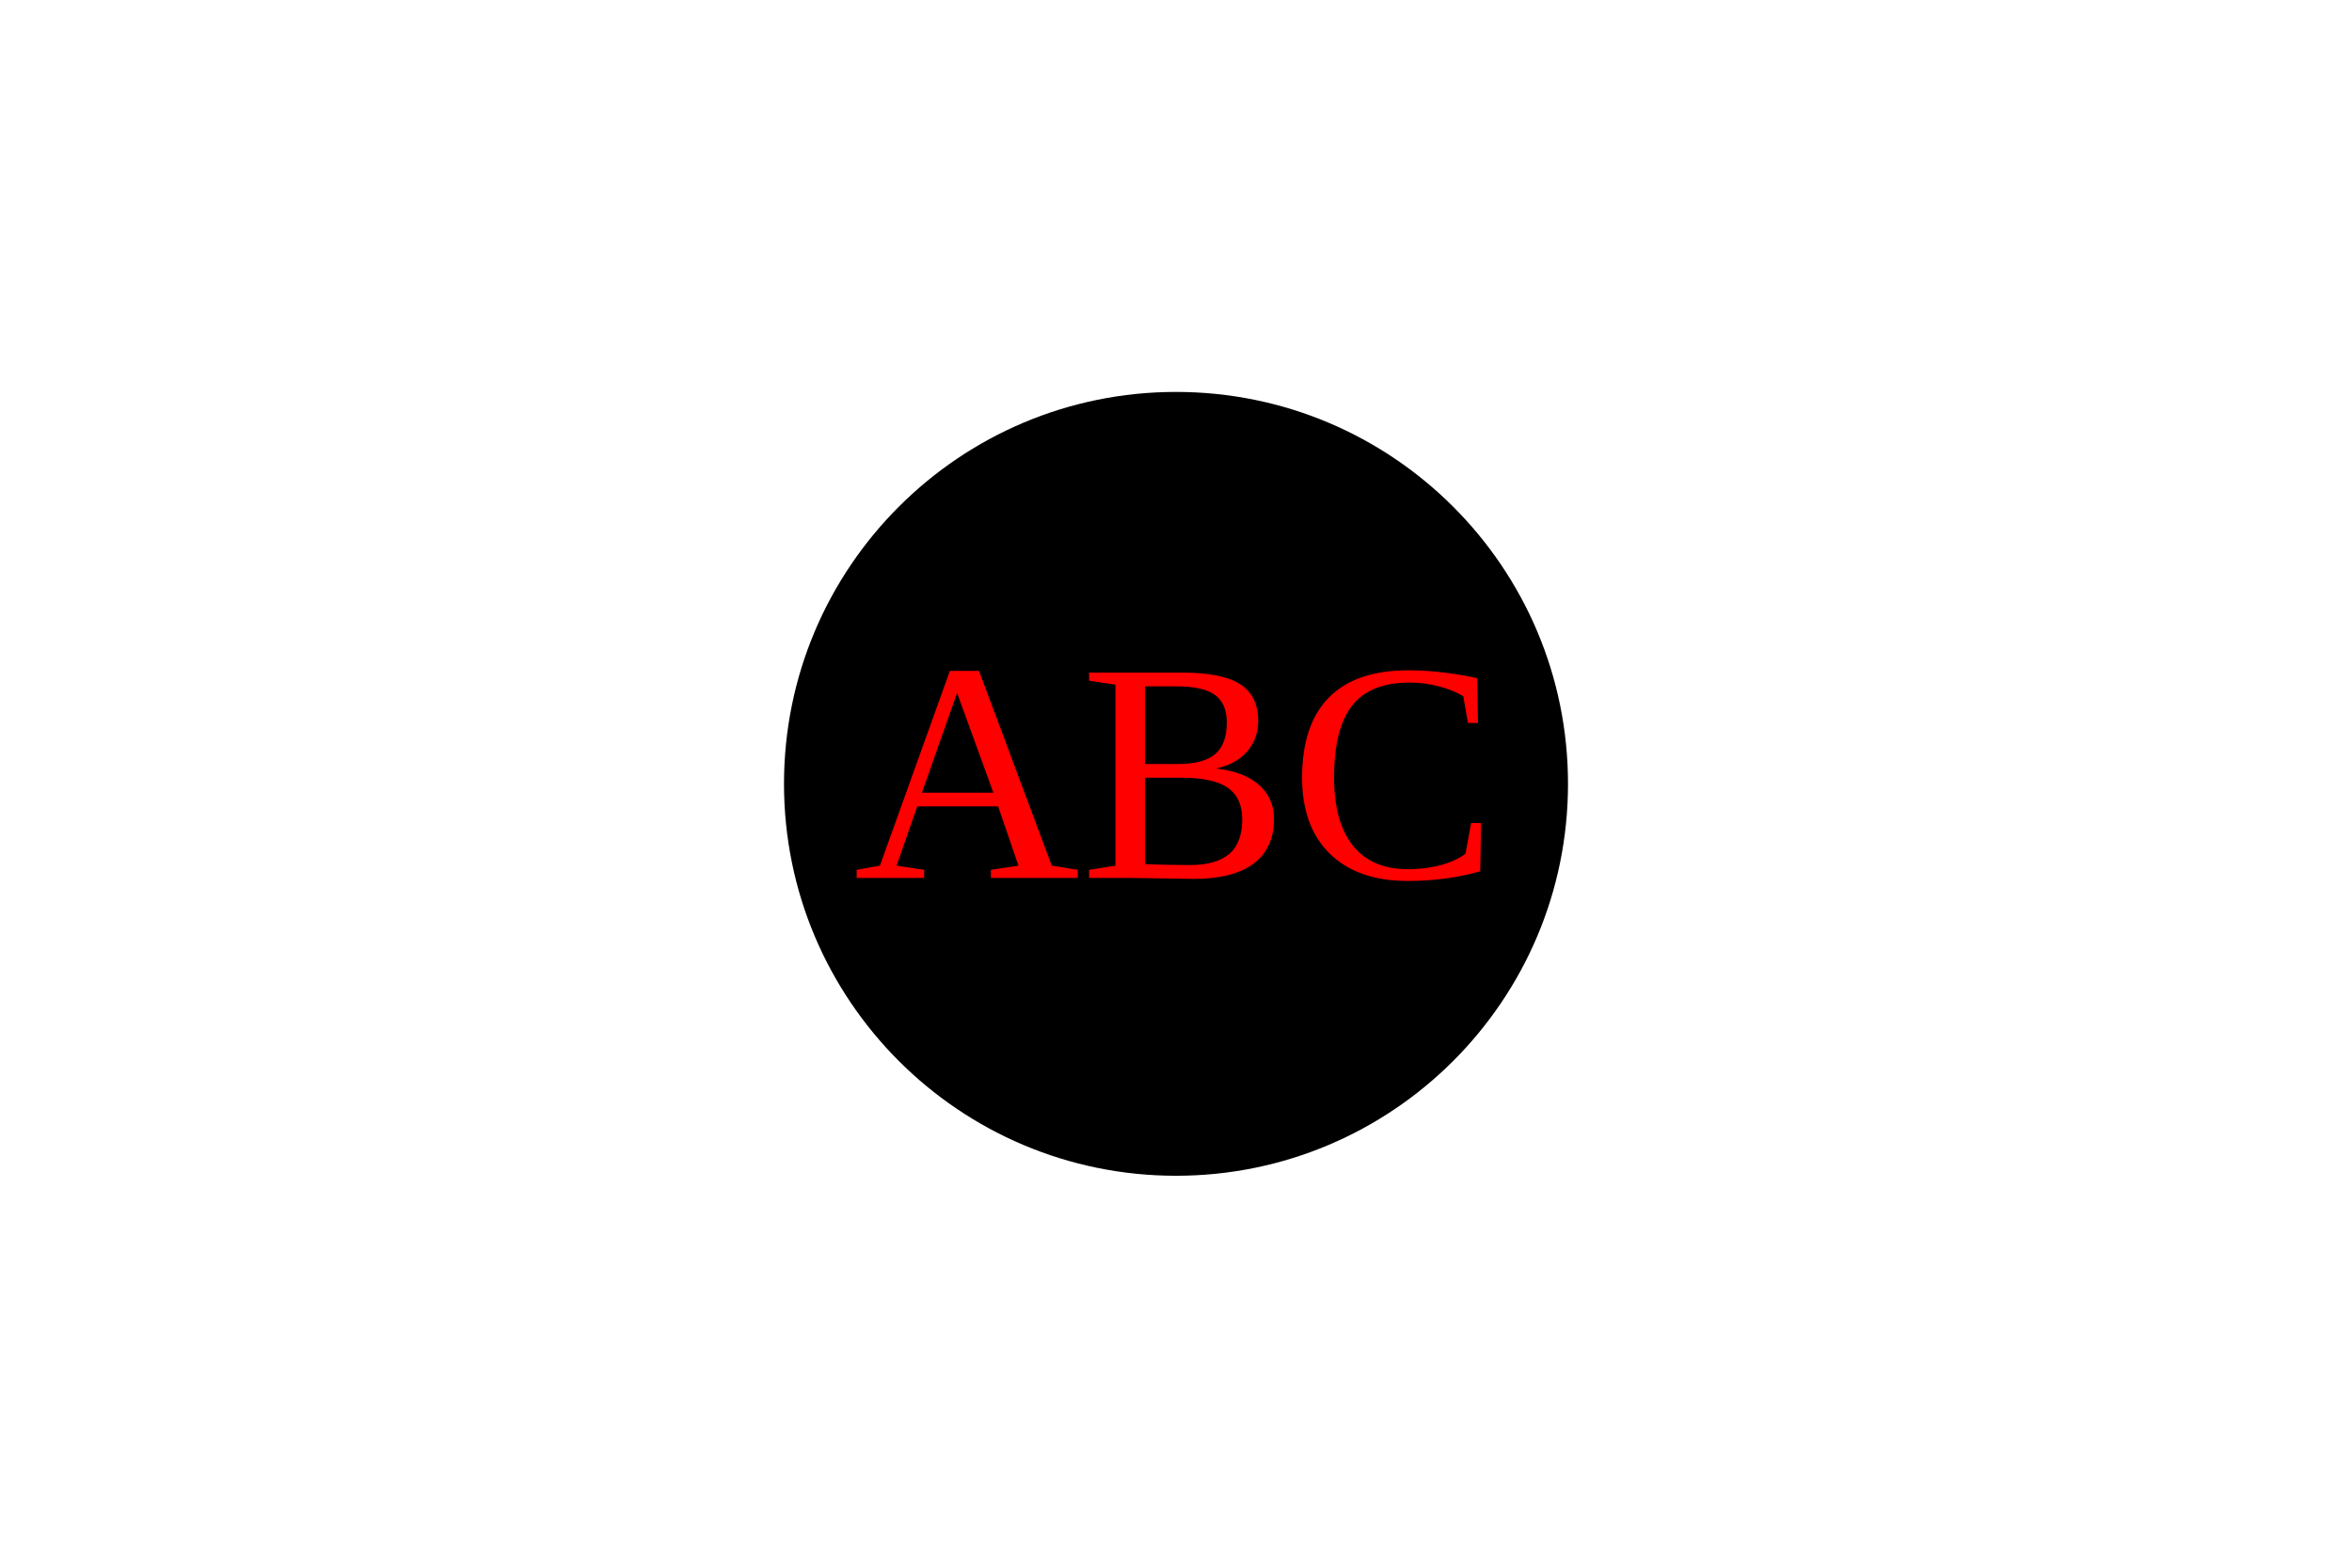
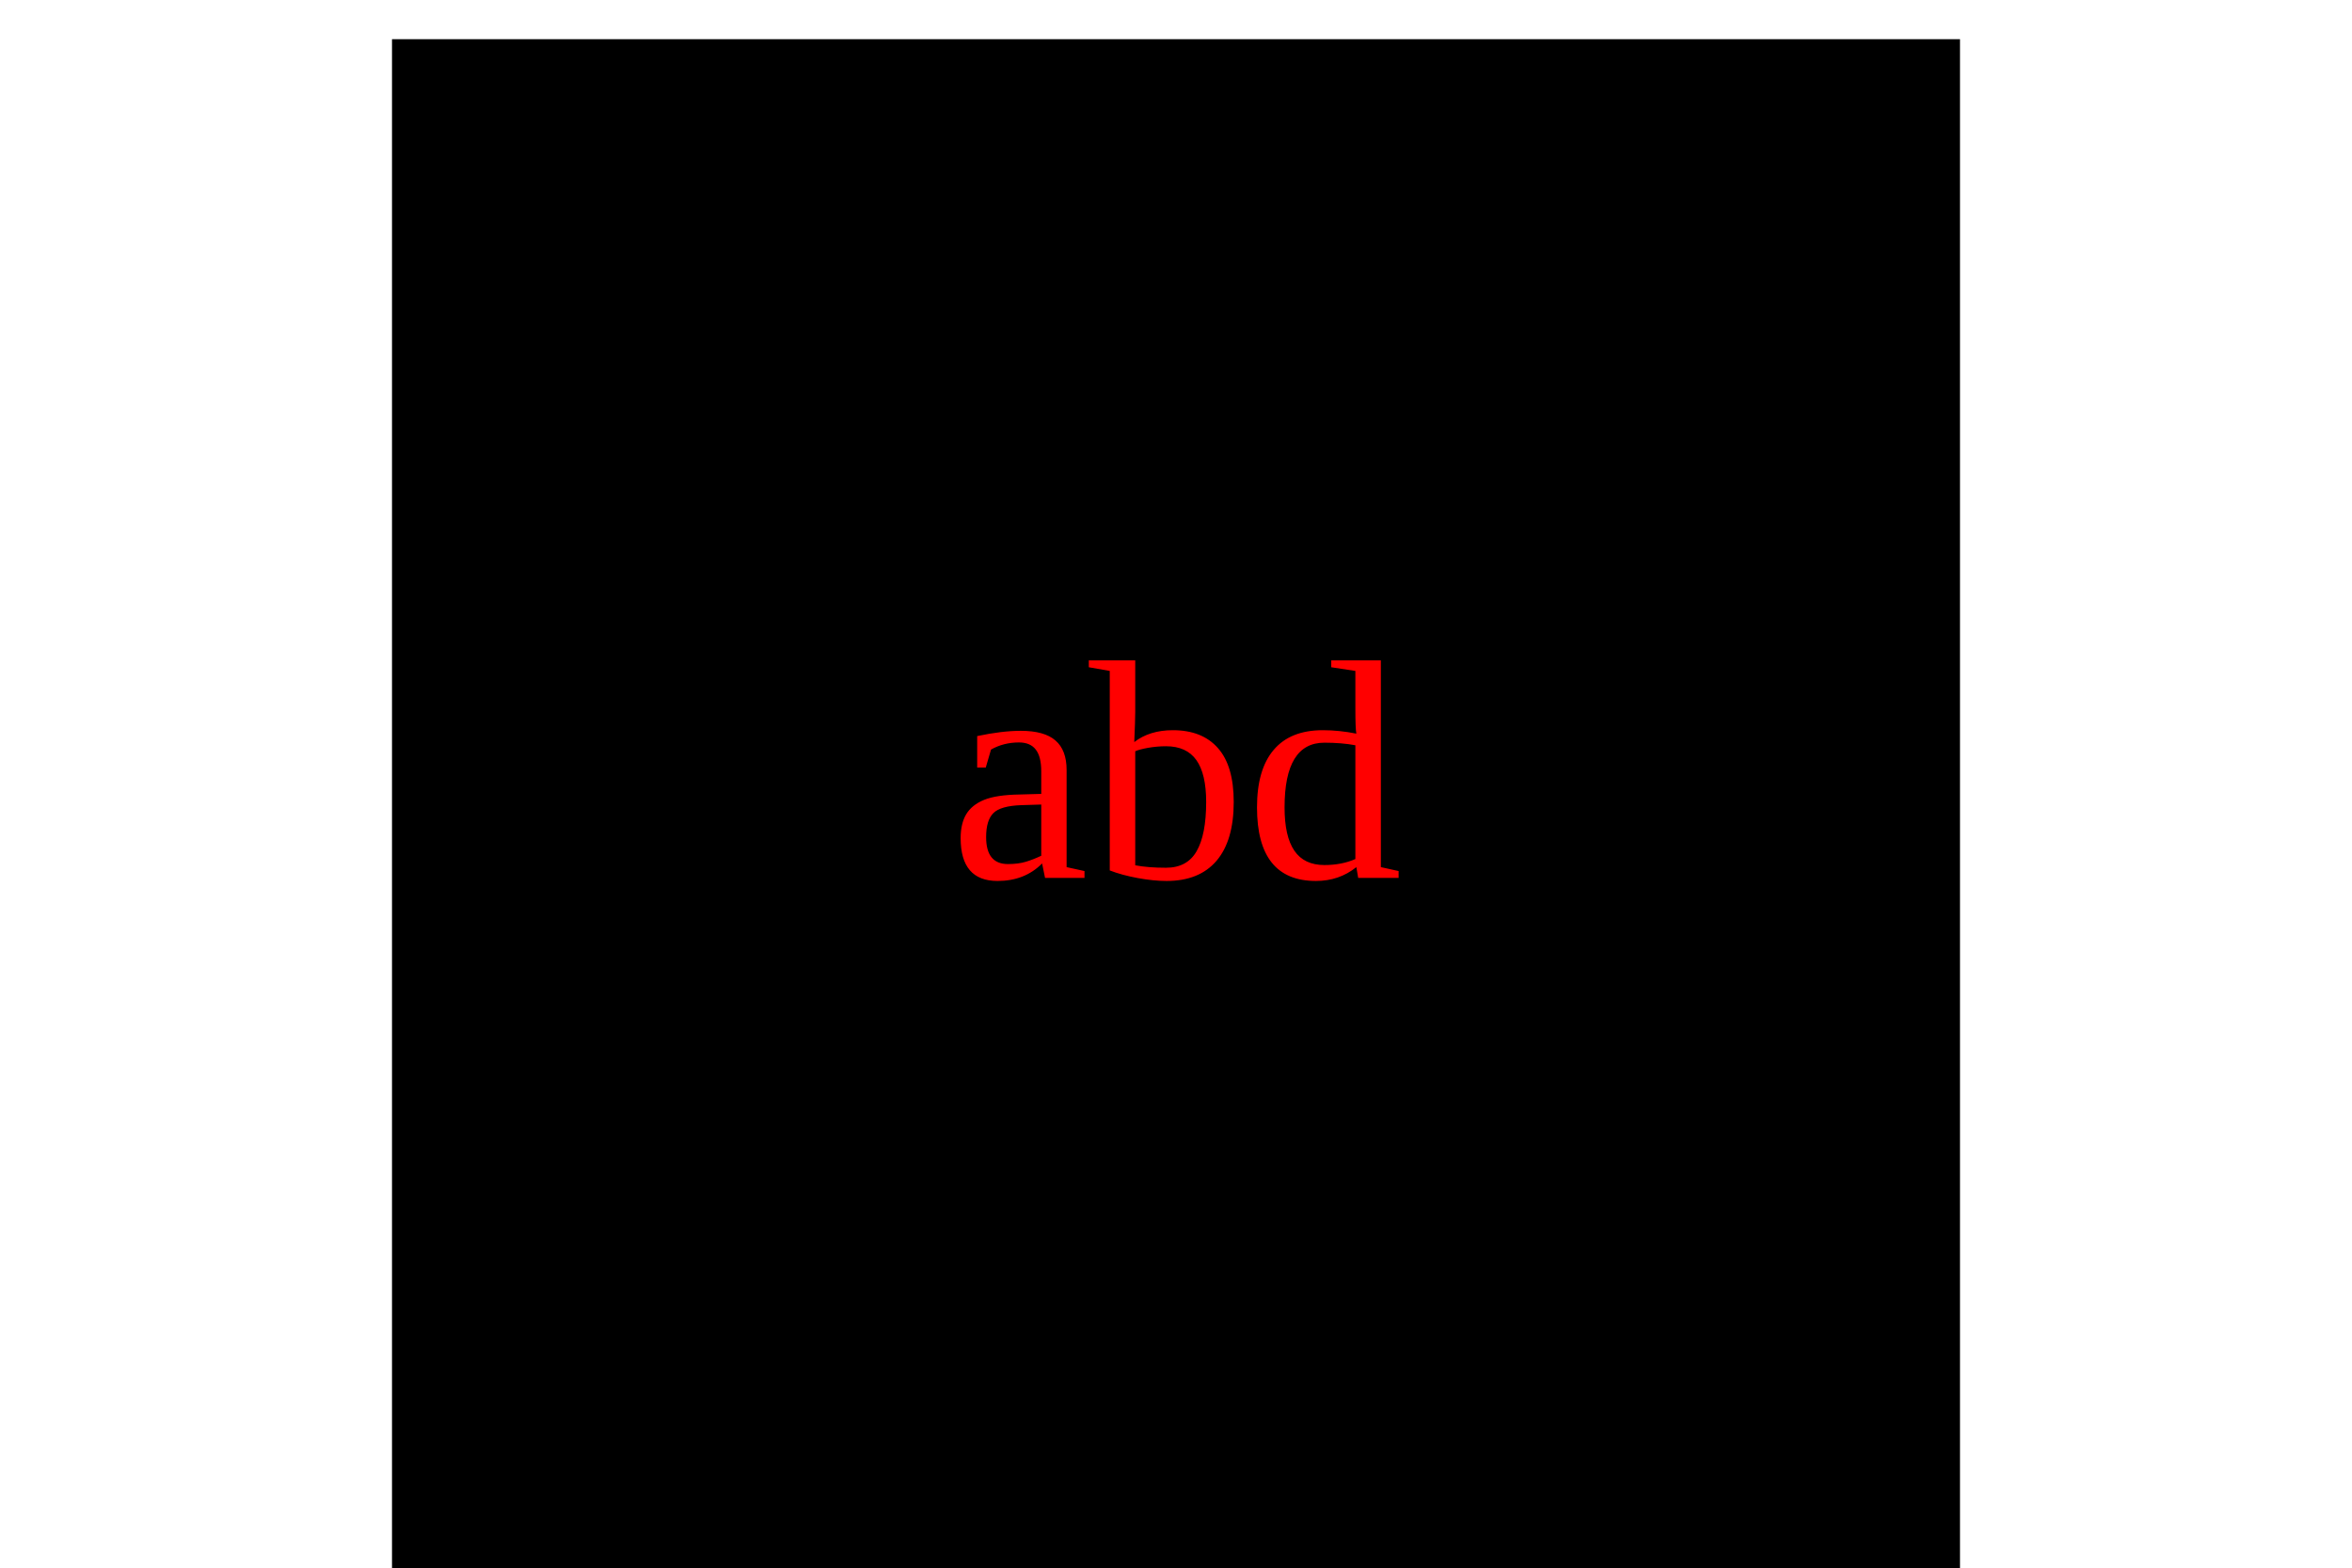
<svg xmlns="http://www.w3.org/2000/svg" width="300" height="200">
  <g>
-     <circle cx="150" cy="100" r="50" fill="black" />
-     <text x="50%" y="50%" font-size="40" text-anchor="middle" dy=".3em" fill="red">ABC</text>
+     <rect x="50" y="5" width="200" height="200" fill="black" />
+     <text x="50%" y="50%" font-size="40" text-anchor="middle" dy=".3em" fill="red">abd</text>
  </g>
</svg>
